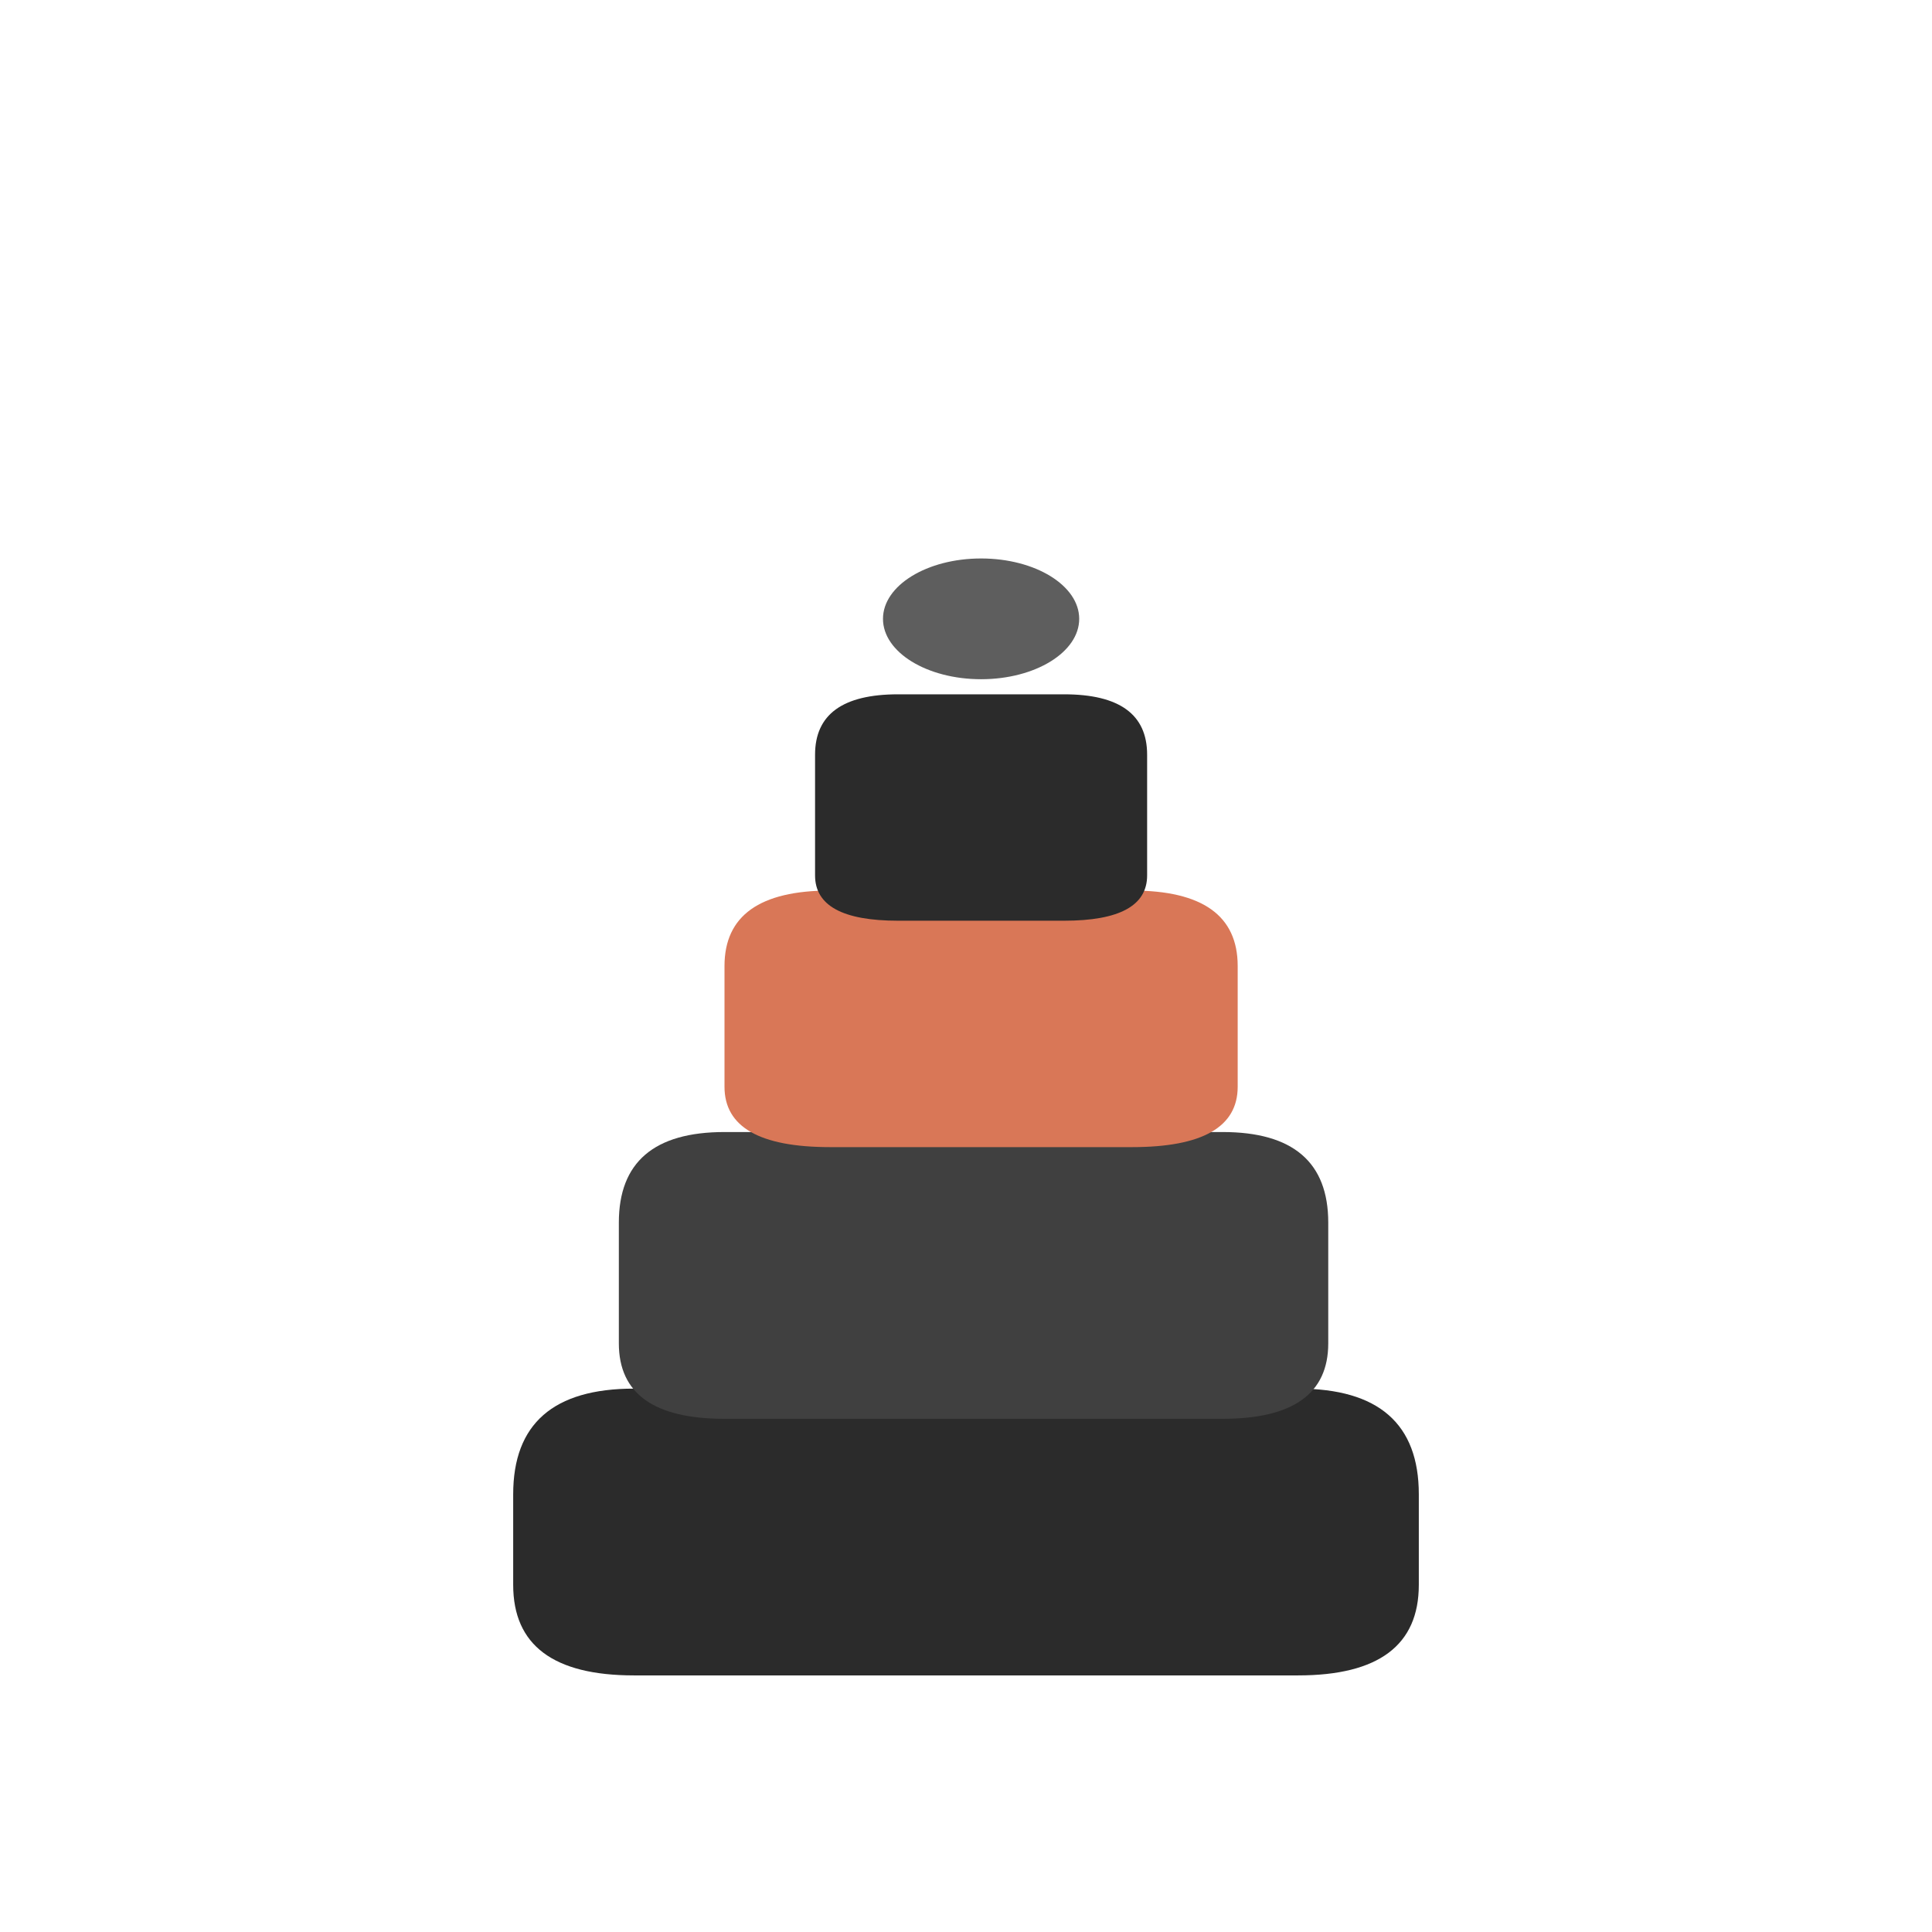
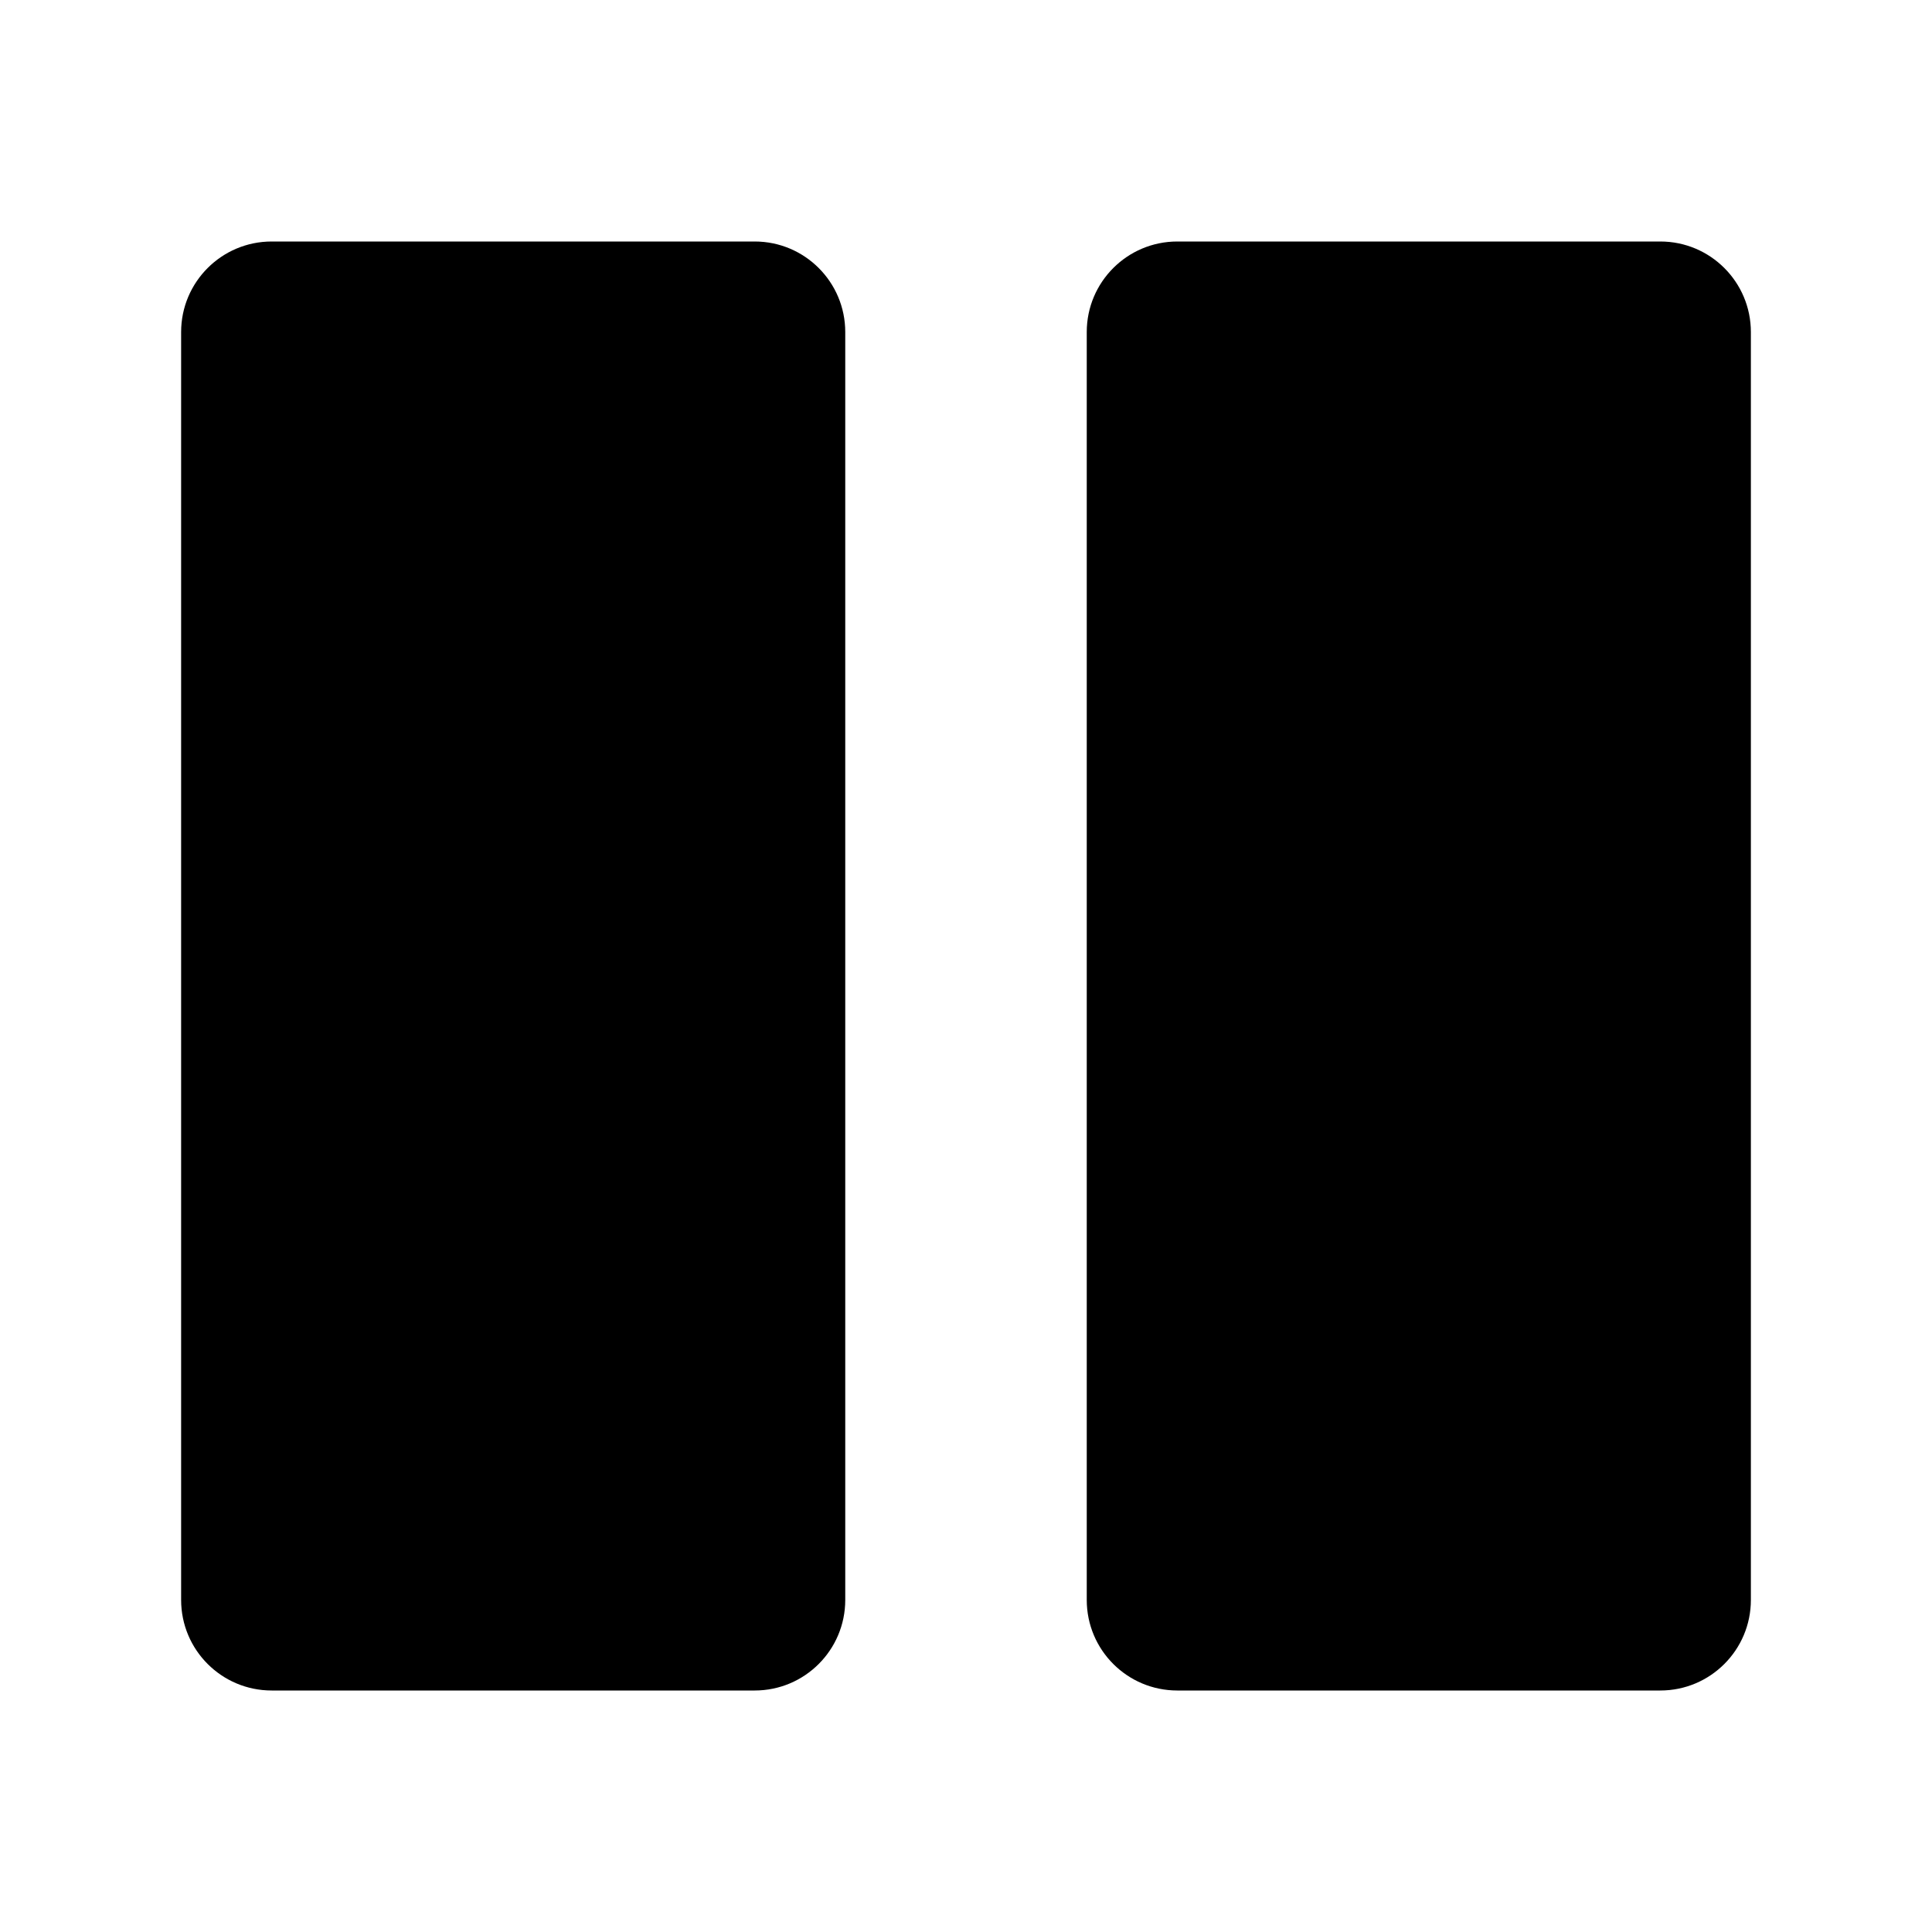
- <svg xmlns="http://www.w3.org/2000/svg" viewBox="0 0 256 256" role="img" aria-label="Almanac">
-   <path d="M 68 198 Q 68 184 84 184 L 172 184 Q 188 184 188 198 L 188 210 Q 188 222 172 222 L 84 222 Q 68 222 68 210 Z" fill="#2b2b2b" />
-   <path d="M 82 162 Q 82 150 96 150 L 162 150 Q 176 150 176 162 L 176 178 Q 176 188 162 188 L 96 188 Q 82 188 82 178 Z" fill="#404040" />
-   <path d="M 96 128 Q 96 118 110 118 L 150 118 Q 164 118 164 128 L 164 144 Q 164 152 150 152 L 110 152 Q 96 152 96 144 Z" fill="#d97757" />
-   <path d="M 108 100 Q 108 92 119 92 L 141 92 Q 152 92 152 100 L 152 116 Q 152 122 141 122 L 119 122 Q 108 122 108 116 Z" fill="#2b2b2b" />
-   <ellipse cx="130" cy="82" rx="13" ry="8" fill="#5e5e5e" />
+ <svg xmlns="http://www.w3.org/2000/svg" viewBox="0 0 32 32" fill="currentColor" aria-hidden="true">
+   <rect x="3" y="4" width="11" height="24" rx="1.5" />
+   <rect x="18" y="4" width="11" height="24" rx="1.5" />
</svg>
